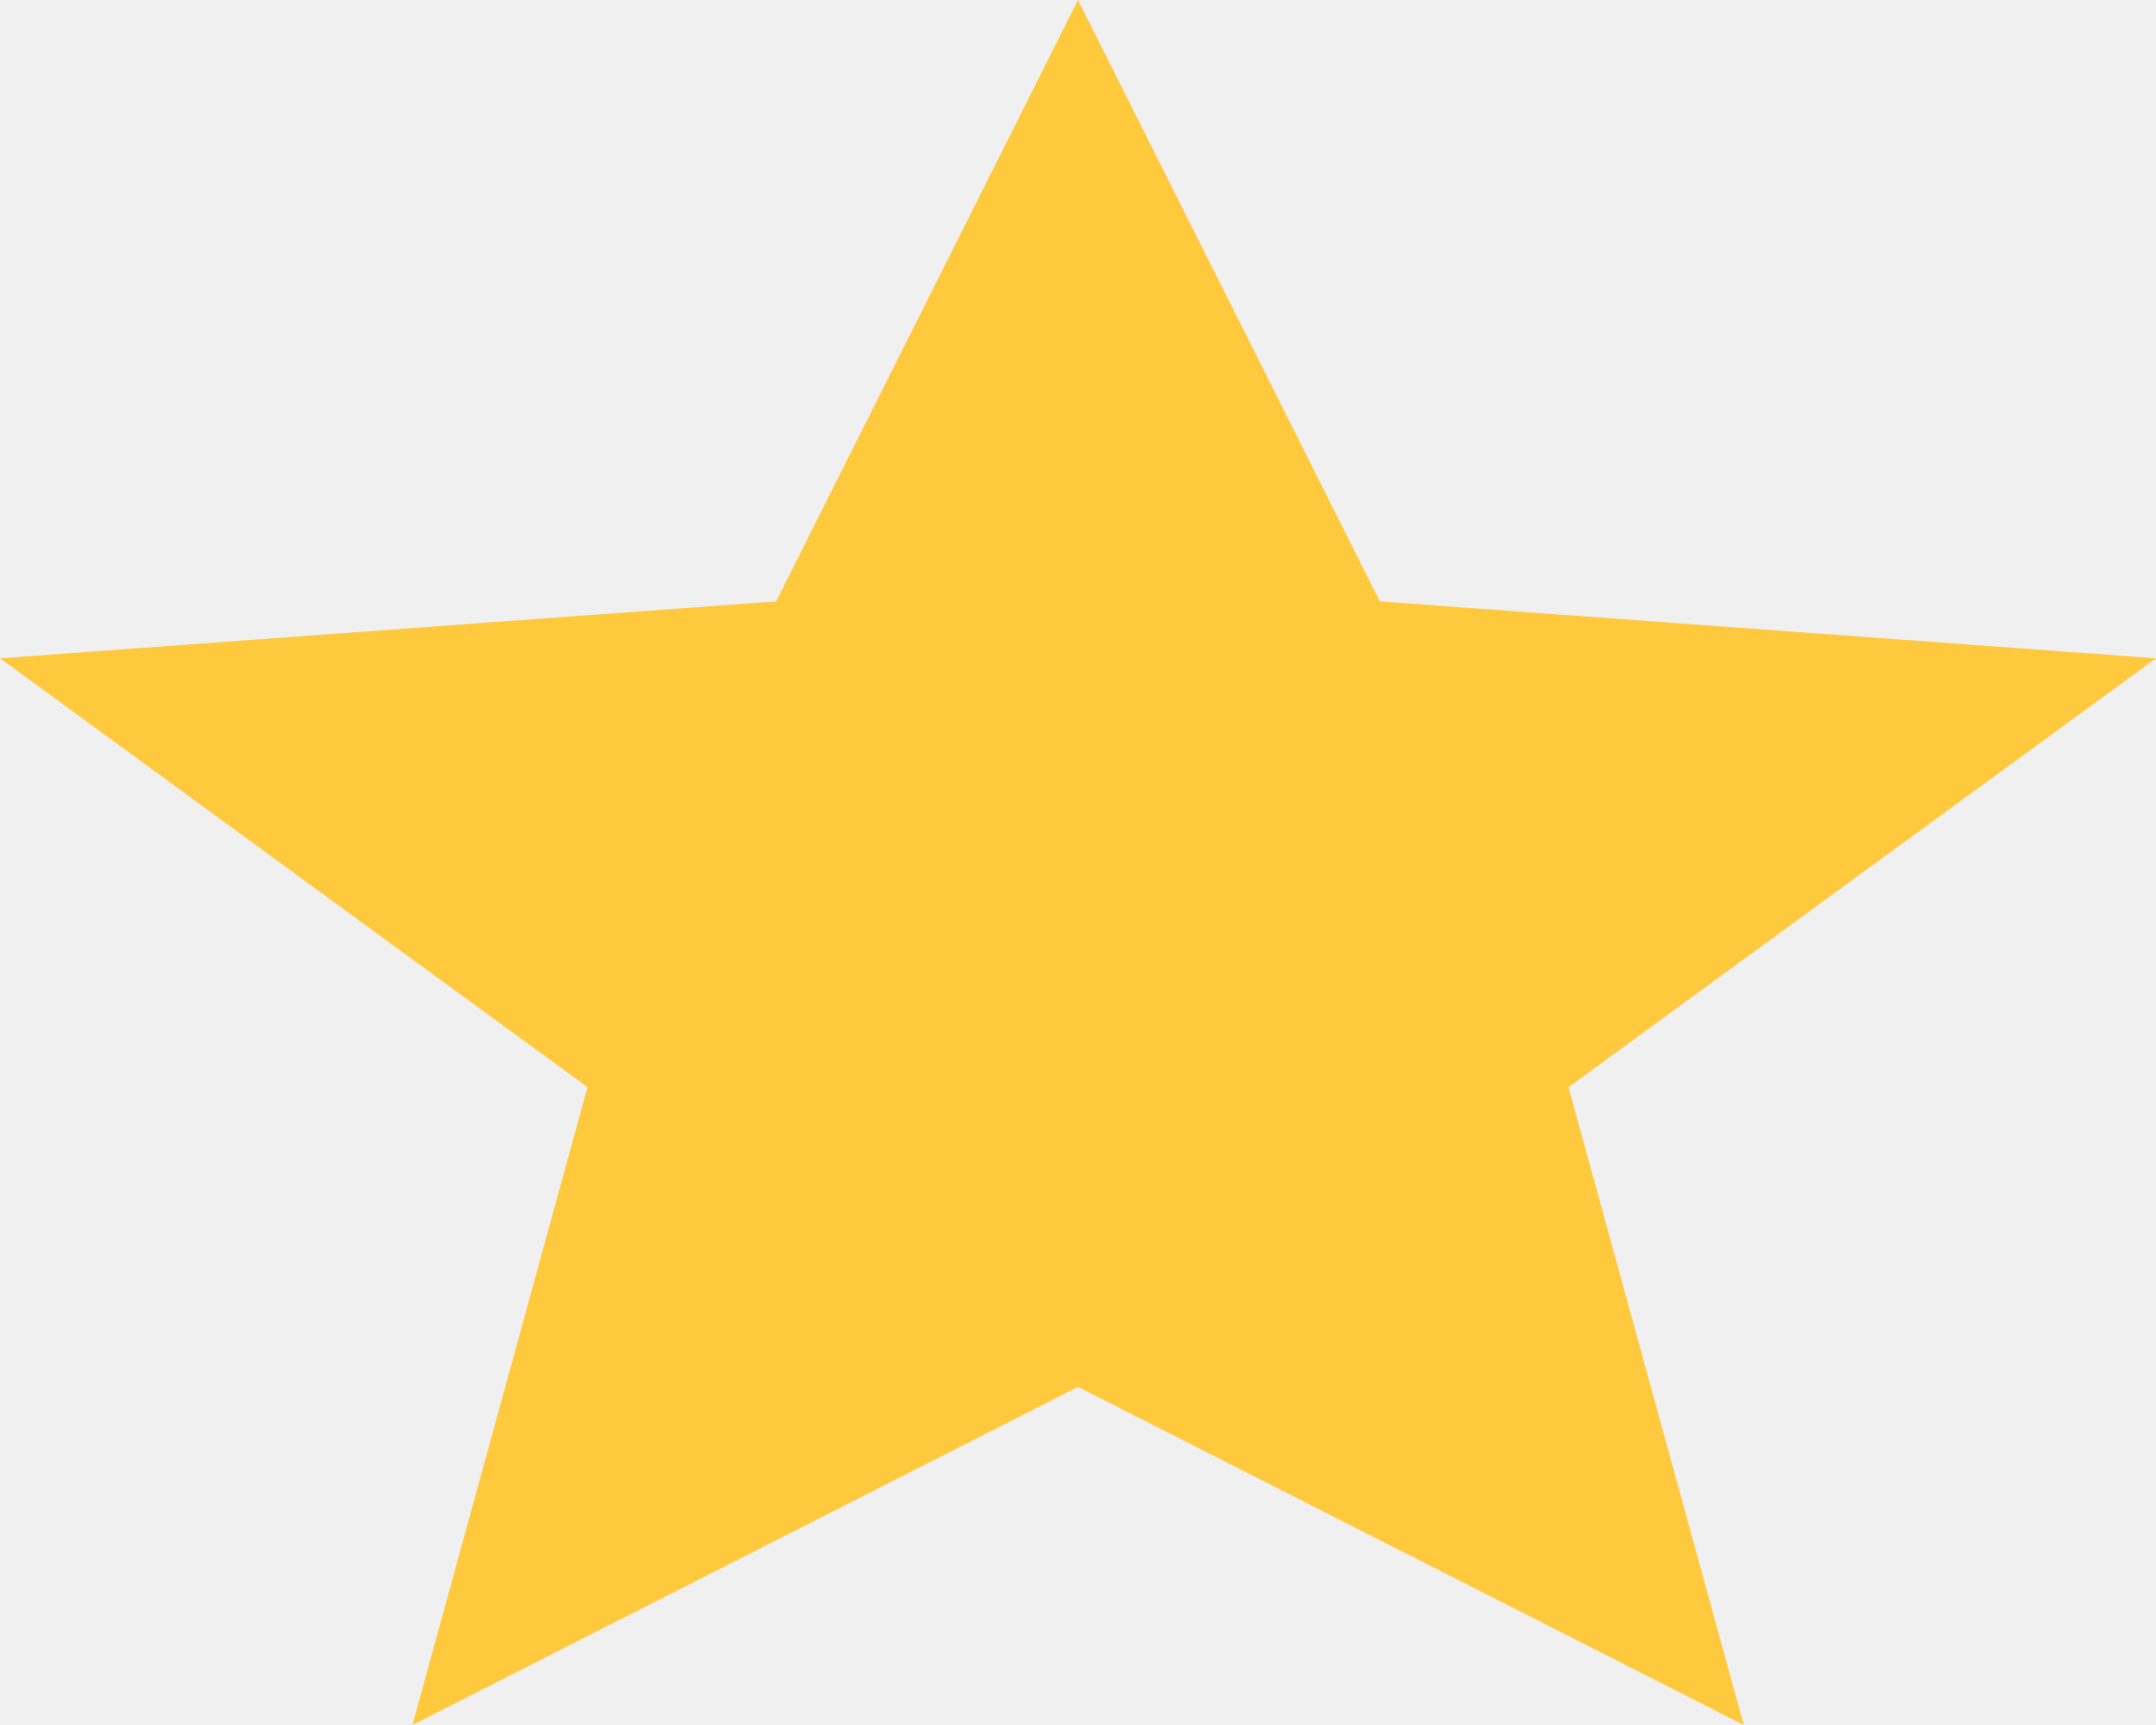
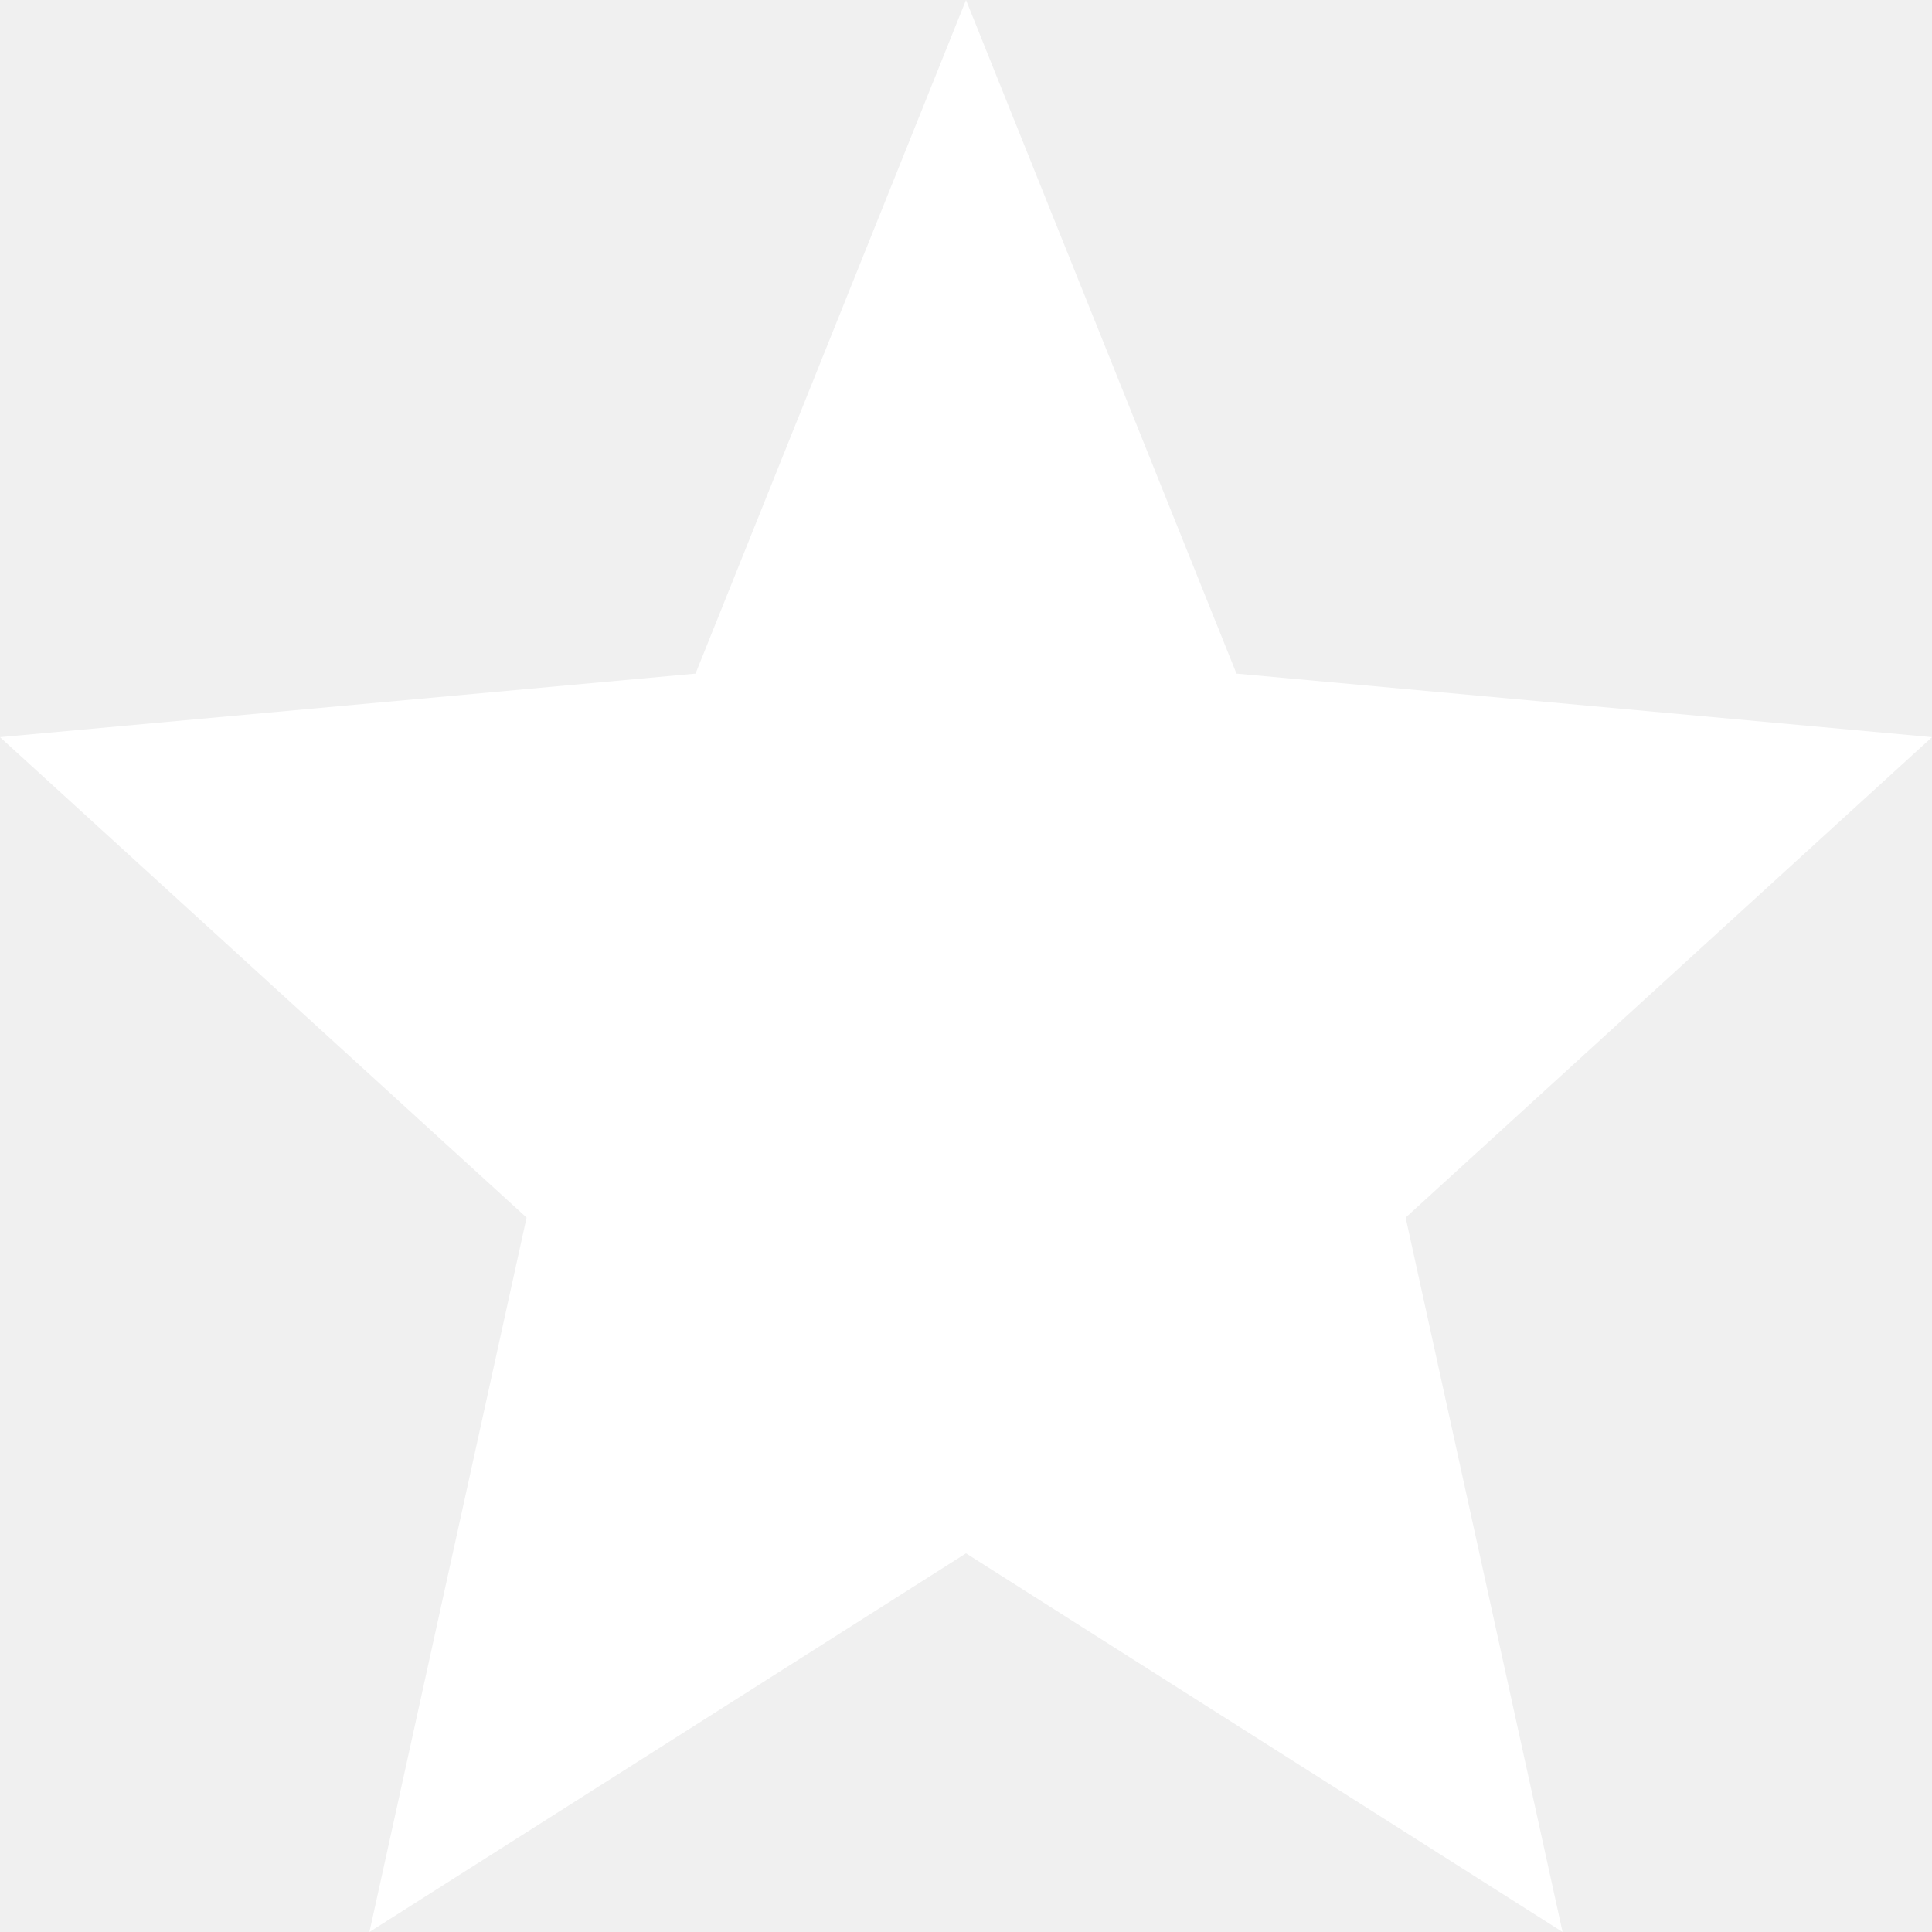
- <svg xmlns="http://www.w3.org/2000/svg" width="10" height="8" viewBox="0 0 10 8" fill="none">
-   <path d="M1.913 8L2.725 5.042L0 3.053L3.6 2.789L5 0L6.4 2.789L10 3.053L7.275 5.042L8.088 8L5 6.432L1.913 8Z" fill="#FFC93E" />
+ <svg xmlns="http://www.w3.org/2000/svg" width="9" height="9" viewBox="0 0 9 9" fill="none">
+   <path d="M1.721 9L2.453 5.672L0 3.434L3.24 3.138L4.5 0L5.76 3.138L9 3.434L6.548 5.672L7.279 9L4.5 7.236L1.721 9Z" fill="white" />
</svg>
